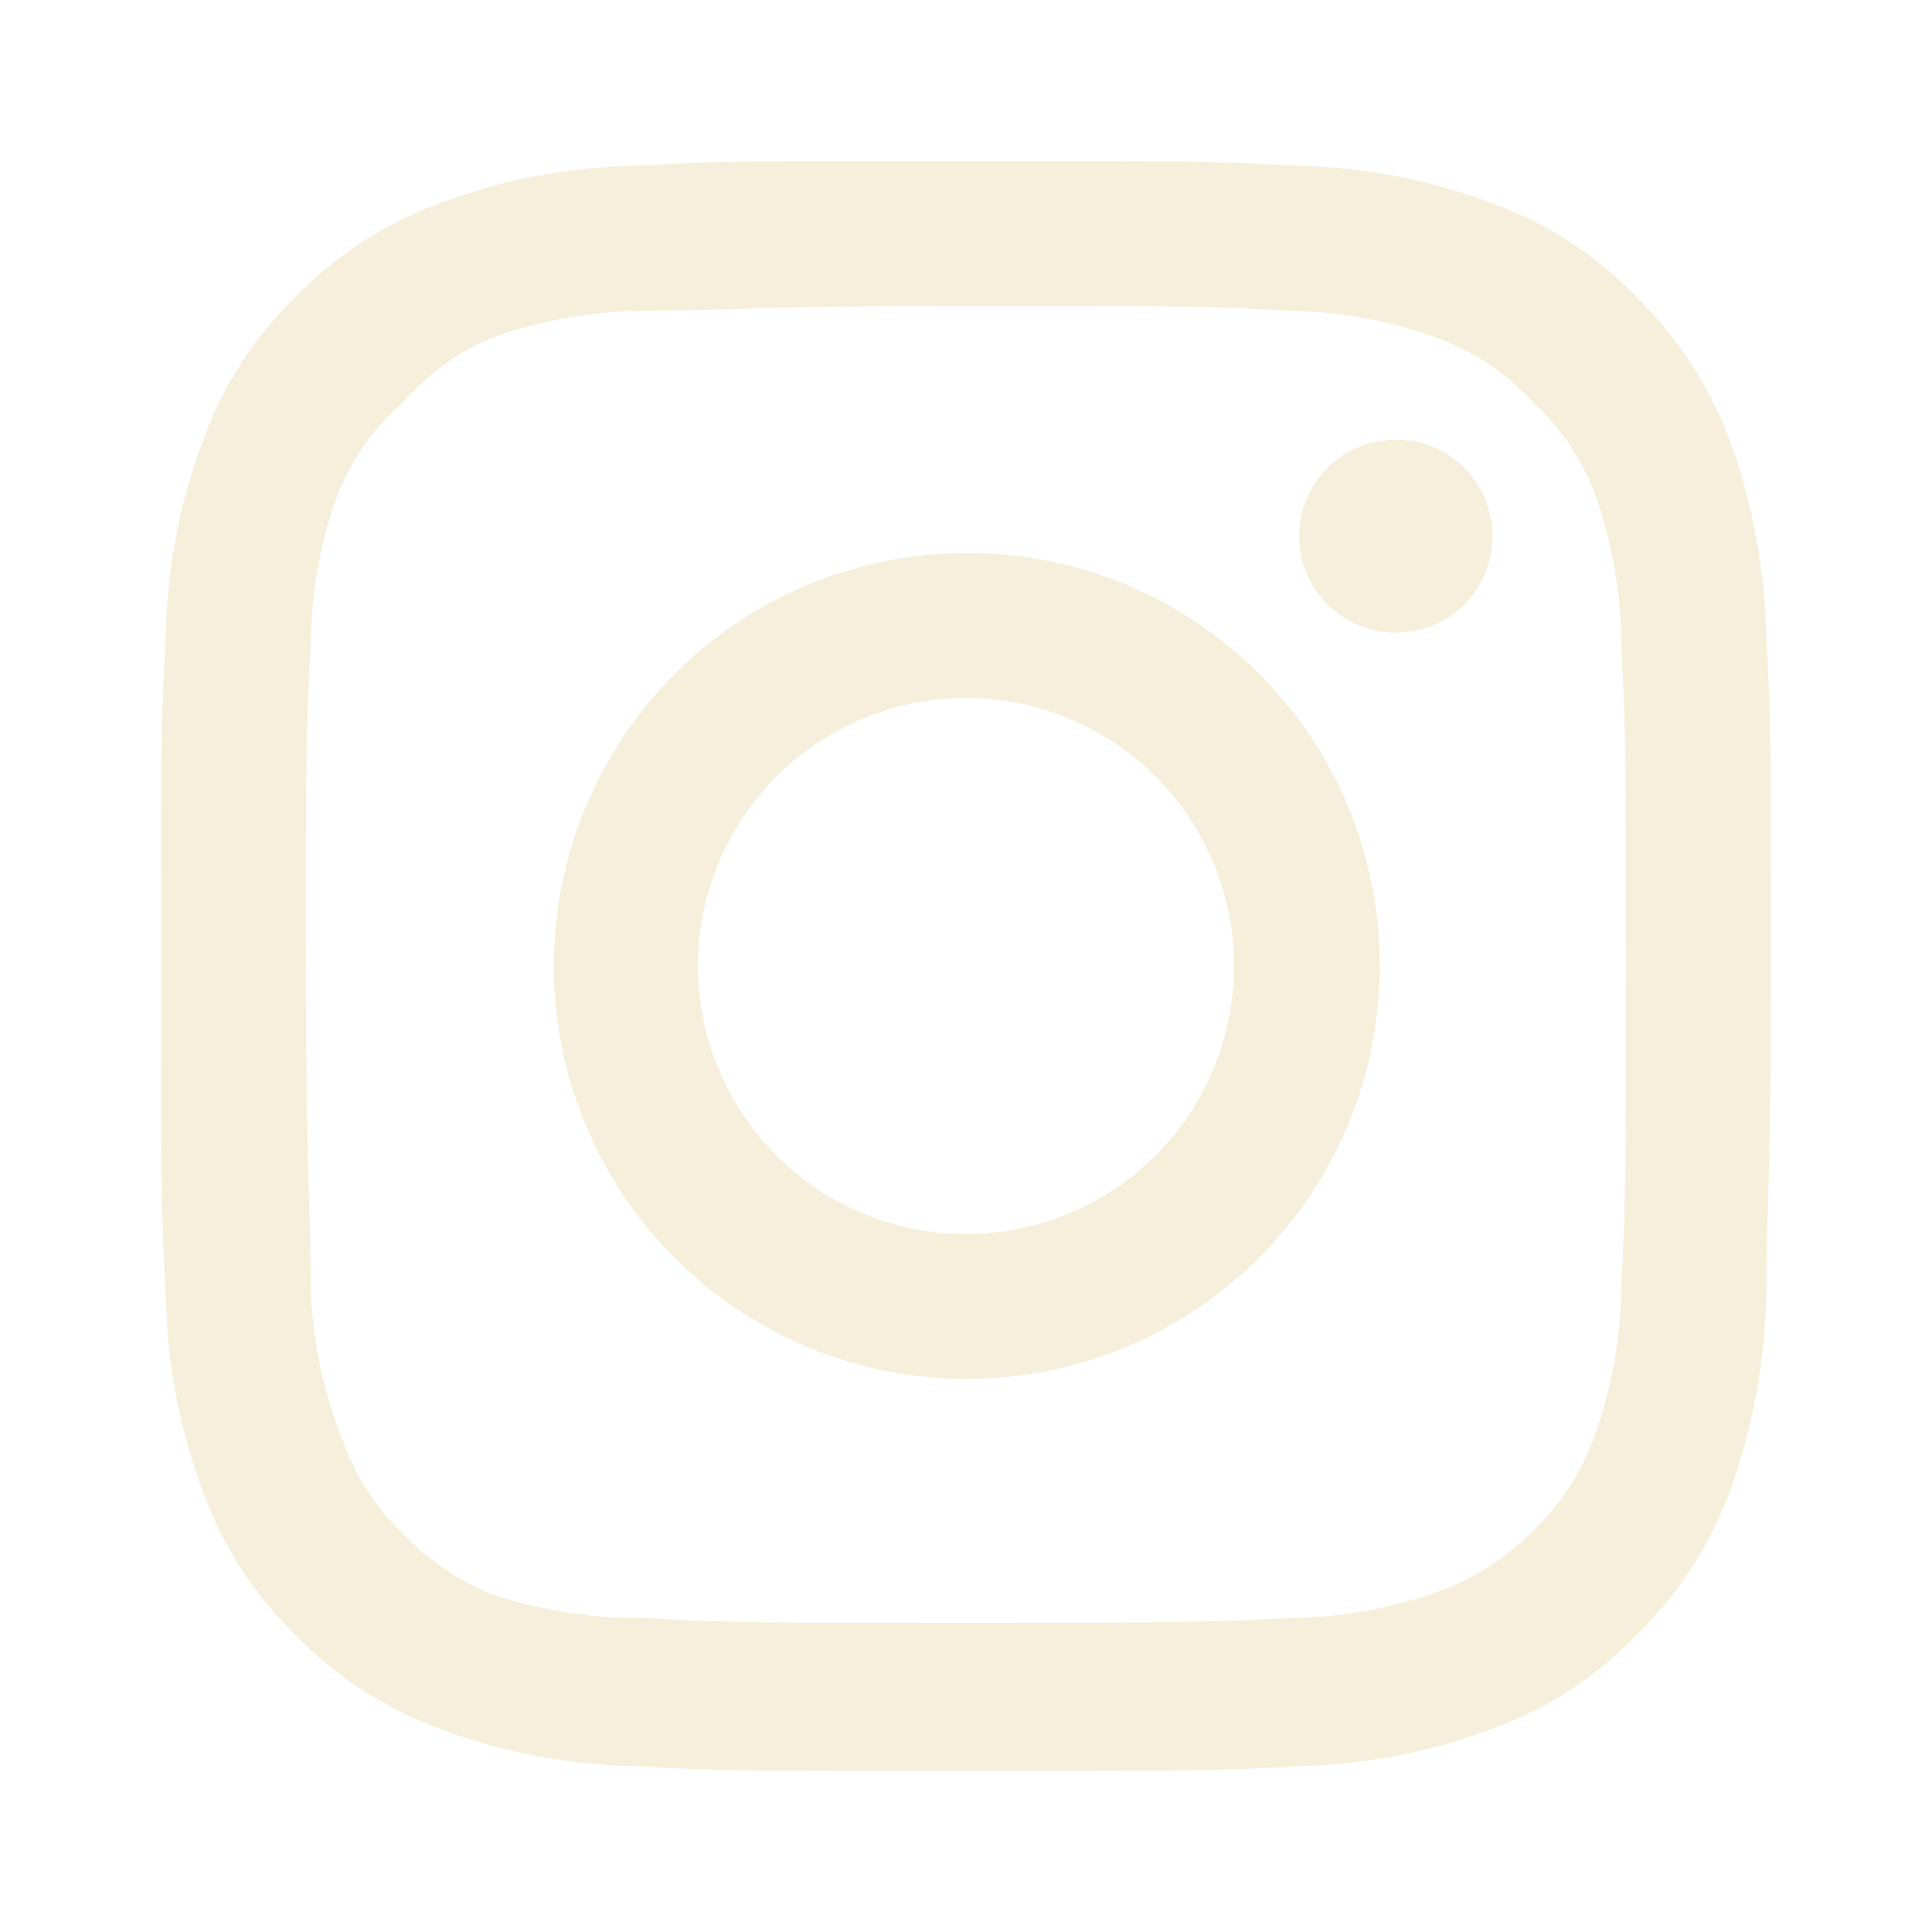
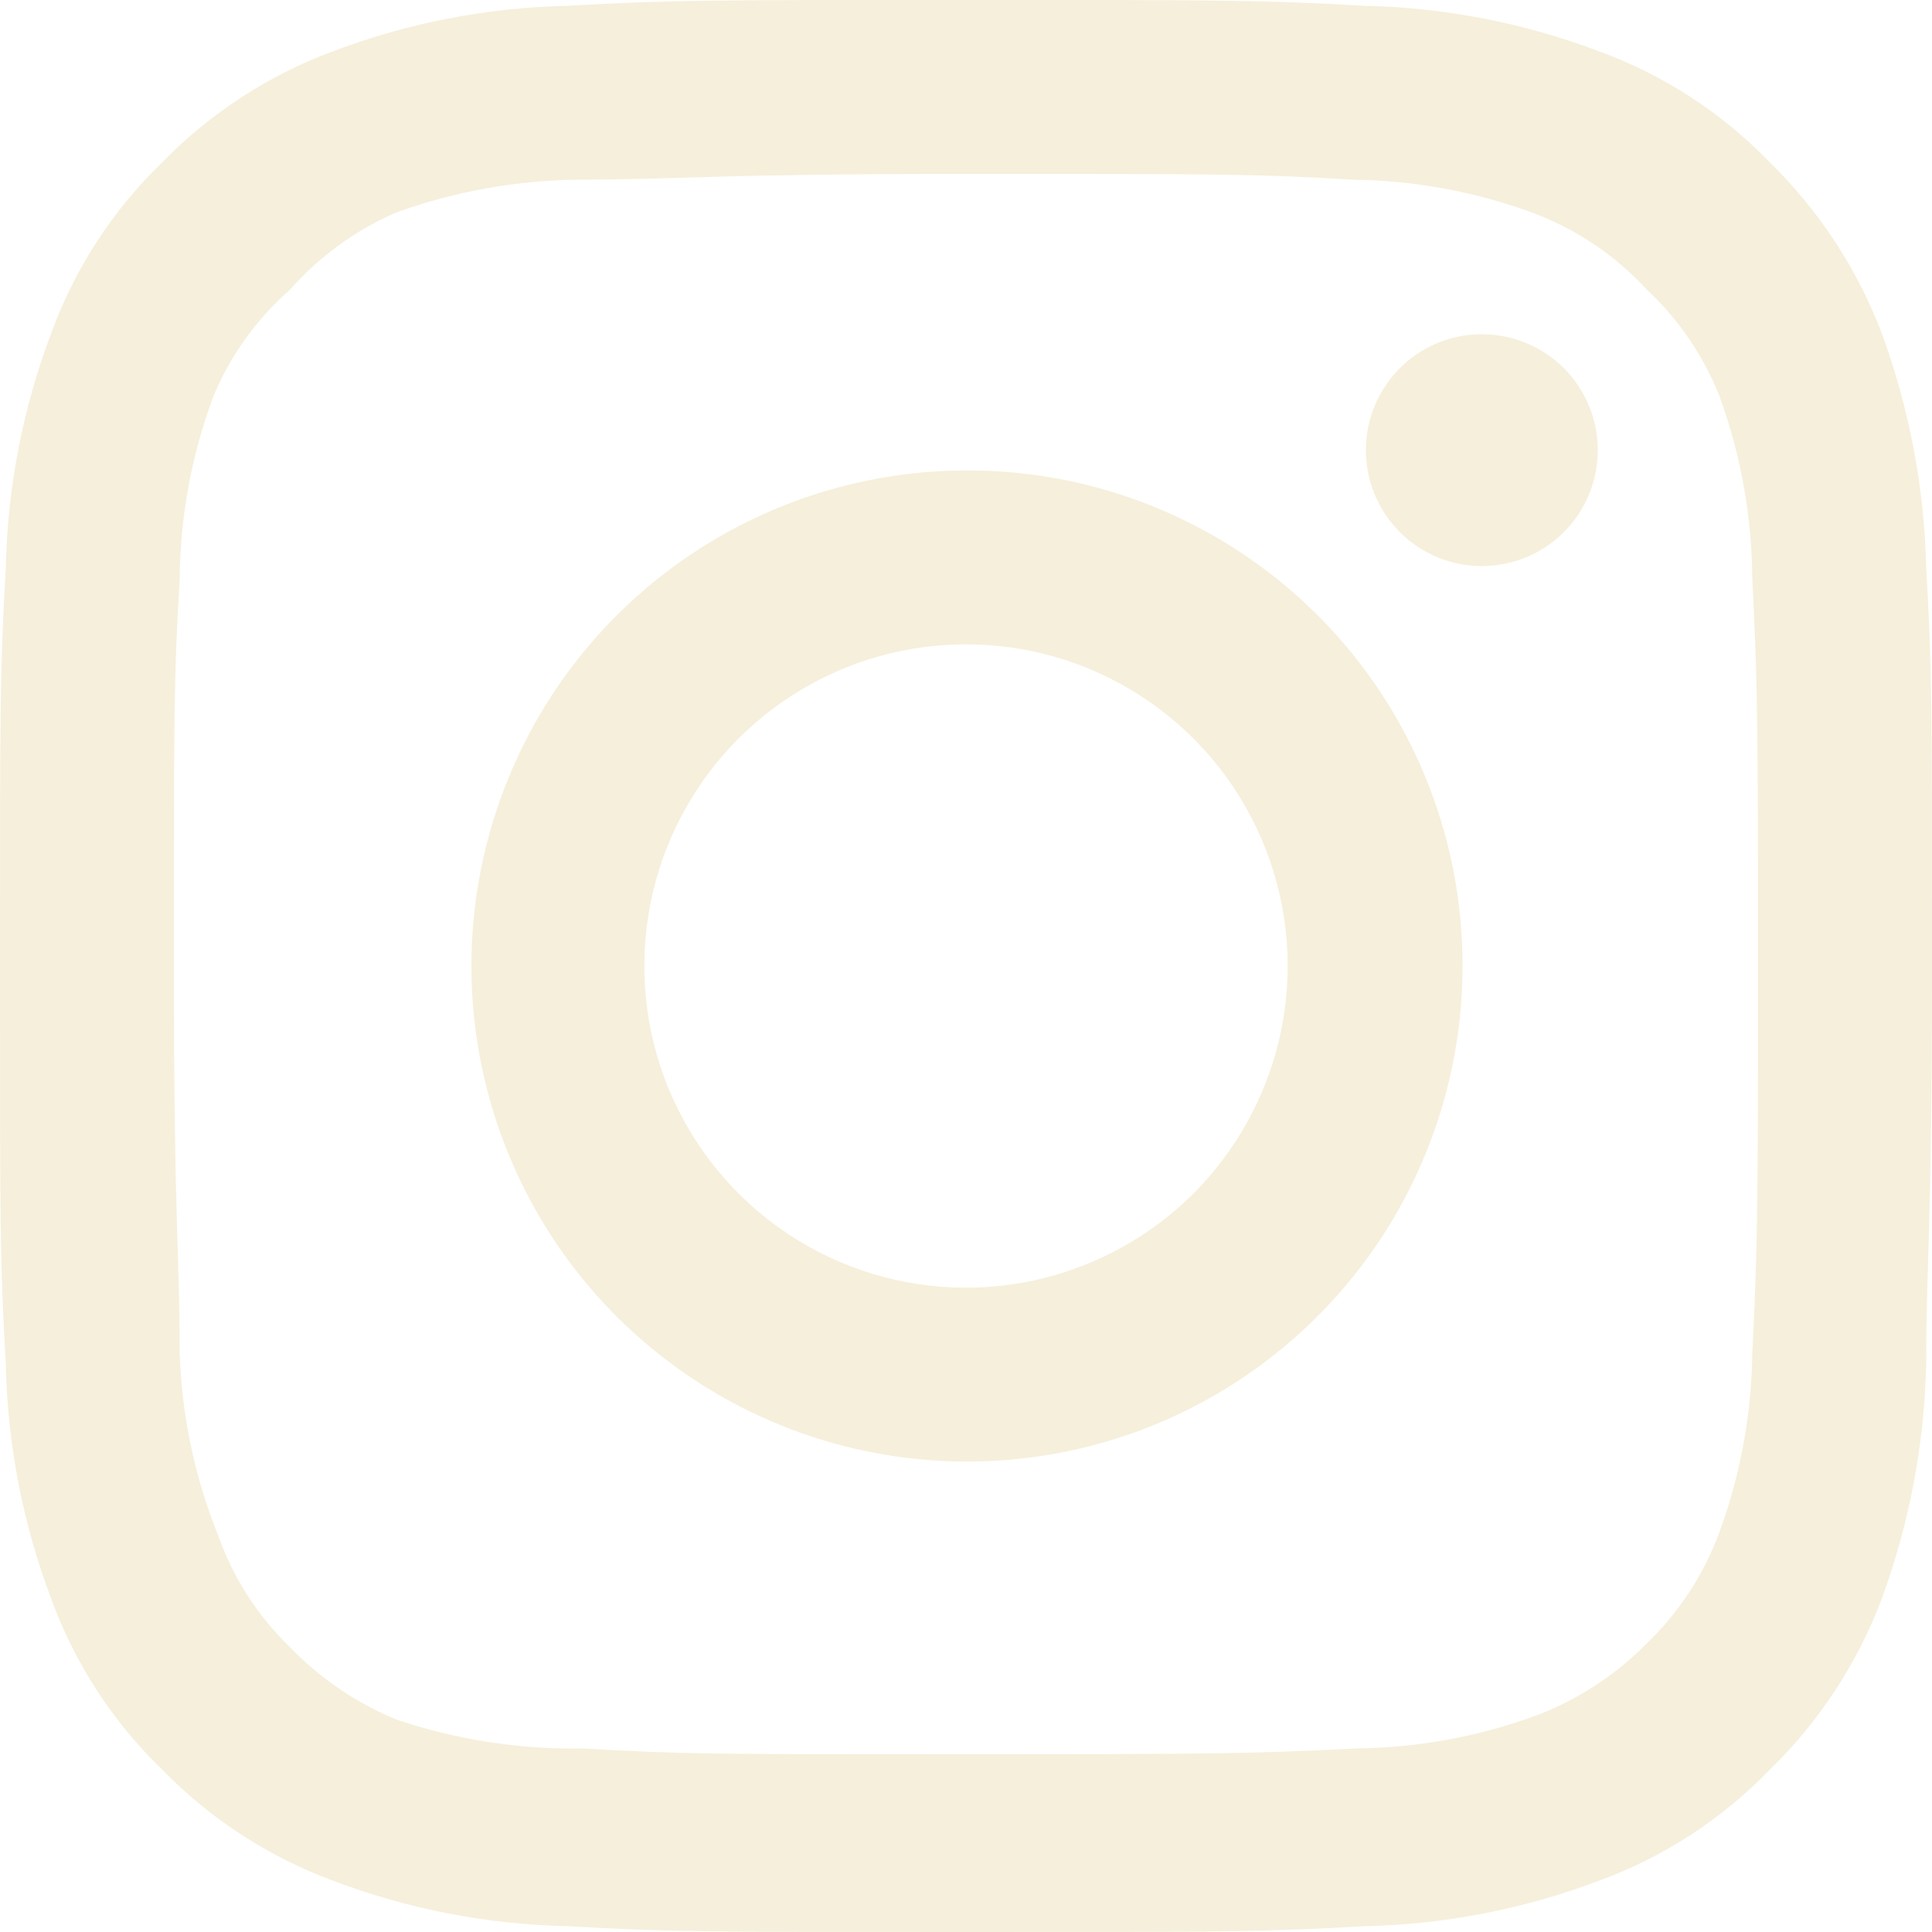
- <svg xmlns="http://www.w3.org/2000/svg" width="24" height="24" viewBox="0 0 24 24" fill="none">
-   <path d="M17.34 5.46C17.103 5.46 16.871 5.53 16.673 5.662C16.476 5.794 16.322 5.982 16.231 6.201C16.14 6.42 16.117 6.661 16.163 6.894C16.209 7.127 16.324 7.341 16.491 7.509C16.659 7.676 16.873 7.791 17.106 7.837C17.339 7.883 17.58 7.859 17.799 7.769C18.018 7.678 18.206 7.524 18.338 7.327C18.47 7.129 18.54 6.897 18.54 6.66C18.54 6.342 18.414 6.037 18.189 5.811C17.963 5.586 17.658 5.46 17.34 5.46ZM21.94 7.88C21.921 7.05 21.765 6.229 21.48 5.45C21.226 4.783 20.83 4.179 20.32 3.68C19.825 3.167 19.22 2.774 18.55 2.53C17.773 2.236 16.951 2.077 16.12 2.06C15.06 2 14.72 2 12 2C9.28 2 8.94 2 7.88 2.06C7.049 2.077 6.227 2.236 5.45 2.53C4.782 2.777 4.177 3.17 3.68 3.68C3.167 4.175 2.774 4.78 2.53 5.45C2.236 6.227 2.077 7.049 2.06 7.88C2 8.94 2 9.28 2 12C2 14.72 2 15.06 2.06 16.12C2.077 16.951 2.236 17.773 2.53 18.55C2.774 19.22 3.167 19.825 3.68 20.32C4.177 20.83 4.782 21.223 5.45 21.47C6.227 21.764 7.049 21.923 7.88 21.94C8.94 22 9.28 22 12 22C14.72 22 15.06 22 16.12 21.94C16.951 21.923 17.773 21.764 18.55 21.47C19.22 21.226 19.825 20.833 20.32 20.32C20.832 19.823 21.228 19.218 21.48 18.55C21.765 17.771 21.921 16.95 21.94 16.12C21.94 15.06 22 14.72 22 12C22 9.28 22 8.94 21.94 7.88ZM20.14 16C20.133 16.635 20.018 17.264 19.8 17.86C19.64 18.295 19.384 18.688 19.05 19.01C18.726 19.34 18.333 19.596 17.9 19.76C17.304 19.978 16.675 20.093 16.04 20.1C15.04 20.15 14.67 20.16 12.04 20.16C9.41 20.16 9.04 20.16 8.04 20.1C7.381 20.112 6.725 20.011 6.1 19.8C5.686 19.628 5.311 19.373 5 19.05C4.668 18.729 4.415 18.335 4.26 17.9C4.016 17.295 3.88 16.652 3.86 16C3.86 15 3.8 14.63 3.8 12C3.8 9.37 3.8 9 3.86 8C3.864 7.351 3.983 6.708 4.21 6.1C4.386 5.678 4.656 5.302 5 5C5.304 4.656 5.679 4.383 6.1 4.2C6.71 3.98 7.352 3.865 8 3.86C9 3.86 9.37 3.8 12 3.8C14.63 3.8 15 3.8 16 3.86C16.635 3.867 17.264 3.982 17.86 4.2C18.314 4.369 18.722 4.643 19.05 5C19.378 5.307 19.634 5.683 19.8 6.1C20.022 6.709 20.137 7.352 20.14 8C20.19 9 20.2 9.37 20.2 12C20.2 14.63 20.19 15 20.14 16ZM12 6.87C10.986 6.872 9.995 7.175 9.153 7.739C8.31 8.304 7.654 9.106 7.268 10.044C6.881 10.981 6.781 12.012 6.98 13.007C7.179 14.001 7.668 14.915 8.386 15.631C9.104 16.347 10.018 16.835 11.013 17.032C12.008 17.229 13.039 17.127 13.976 16.738C14.912 16.35 15.713 15.692 16.276 14.849C16.839 14.006 17.14 13.014 17.14 12C17.141 11.325 17.009 10.657 16.751 10.033C16.493 9.409 16.115 8.843 15.637 8.366C15.159 7.889 14.592 7.512 13.968 7.255C13.344 6.998 12.675 6.867 12 6.87ZM12 15.33C11.341 15.33 10.698 15.135 10.15 14.769C9.602 14.403 9.176 13.883 8.923 13.274C8.671 12.666 8.605 11.996 8.734 11.35C8.862 10.704 9.18 10.111 9.645 9.645C10.111 9.18 10.704 8.862 11.35 8.734C11.996 8.605 12.666 8.671 13.274 8.923C13.883 9.176 14.403 9.602 14.769 10.15C15.135 10.698 15.33 11.341 15.33 12C15.33 12.437 15.244 12.87 15.076 13.274C14.909 13.678 14.664 14.045 14.355 14.355C14.045 14.664 13.678 14.909 13.274 15.076C12.87 15.244 12.437 15.33 12 15.33Z" fill="#F5EFDB" />
+ <svg xmlns="http://www.w3.org/2000/svg" width="20" height="20" viewBox="0 0 20 20" fill="none">
+   <path d="M15.34 3.46C15.103 3.46 14.871 3.53 14.673 3.662C14.476 3.794 14.322 3.982 14.231 4.201C14.14 4.42 14.117 4.661 14.163 4.894C14.209 5.127 14.324 5.341 14.492 5.509C14.659 5.676 14.873 5.791 15.106 5.837C15.339 5.883 15.58 5.859 15.799 5.769C16.018 5.678 16.206 5.524 16.338 5.327C16.47 5.129 16.54 4.897 16.54 4.66C16.54 4.342 16.414 4.037 16.189 3.811C15.963 3.586 15.658 3.46 15.34 3.46ZM19.94 5.88C19.921 5.05 19.765 4.229 19.48 3.45C19.226 2.783 18.83 2.179 18.32 1.68C17.825 1.167 17.22 0.774 16.55 0.53C15.773 0.236 14.951 0.077 14.12 0.06C13.06 -5.58794e-08 12.72 0 10 0C7.28 0 6.94 -5.58794e-08 5.88 0.06C5.049 0.077 4.227 0.236 3.45 0.53C2.782 0.777 2.177 1.17 1.68 1.68C1.167 2.175 0.774 2.78 0.53 3.45C0.236 4.227 0.077 5.049 0.06 5.88C-5.58794e-08 6.94 0 7.28 0 10C0 12.72 -5.58794e-08 13.06 0.06 14.12C0.077 14.951 0.236 15.773 0.53 16.55C0.774 17.22 1.167 17.825 1.68 18.32C2.177 18.83 2.782 19.223 3.45 19.47C4.227 19.764 5.049 19.923 5.88 19.94C6.94 20 7.28 20 10 20C12.72 20 13.06 20 14.12 19.94C14.951 19.923 15.773 19.764 16.55 19.47C17.22 19.226 17.825 18.833 18.32 18.32C18.832 17.823 19.228 17.218 19.48 16.55C19.765 15.771 19.921 14.95 19.94 14.12C19.94 13.06 20 12.72 20 10C20 7.28 20 6.94 19.94 5.88ZM18.14 14C18.133 14.635 18.018 15.264 17.8 15.86C17.64 16.295 17.384 16.688 17.05 17.01C16.726 17.34 16.333 17.596 15.9 17.76C15.304 17.978 14.675 18.093 14.04 18.1C13.04 18.15 12.67 18.16 10.04 18.16C7.41 18.16 7.04 18.16 6.04 18.1C5.381 18.112 4.725 18.011 4.1 17.8C3.686 17.628 3.311 17.373 3 17.05C2.668 16.729 2.415 16.335 2.26 15.9C2.016 15.295 1.88 14.652 1.86 14C1.86 13 1.8 12.63 1.8 10C1.8 7.37 1.8 7 1.86 6C1.864 5.351 1.983 4.708 2.21 4.1C2.386 3.678 2.656 3.302 3 3C3.304 2.656 3.679 2.383 4.1 2.2C4.71 1.98 5.352 1.865 6 1.86C7 1.86 7.37 1.8 10 1.8C12.63 1.8 13 1.8 14 1.86C14.635 1.867 15.264 1.982 15.86 2.2C16.314 2.369 16.722 2.643 17.05 3C17.378 3.307 17.634 3.683 17.8 4.1C18.022 4.709 18.137 5.352 18.14 6C18.19 7 18.2 7.37 18.2 10C18.2 12.63 18.19 13 18.14 14ZM10 4.87C8.986 4.872 7.995 5.175 7.153 5.739C6.31 6.304 5.654 7.106 5.268 8.044C4.881 8.981 4.781 10.012 4.98 11.007C5.179 12.001 5.668 12.915 6.386 13.631C7.104 14.347 8.018 14.835 9.013 15.032C10.008 15.229 11.039 15.127 11.976 14.739C12.912 14.35 13.713 13.692 14.276 12.849C14.839 12.006 15.14 11.014 15.14 10C15.141 9.325 15.009 8.657 14.751 8.033C14.493 7.409 14.115 6.843 13.637 6.366C13.159 5.889 12.592 5.512 11.968 5.255C11.344 4.998 10.675 4.867 10 4.87ZM10 13.33C9.341 13.33 8.698 13.135 8.15 12.769C7.602 12.403 7.176 11.883 6.923 11.274C6.671 10.666 6.606 9.996 6.734 9.35C6.862 8.704 7.18 8.111 7.645 7.645C8.111 7.18 8.704 6.862 9.35 6.734C9.996 6.606 10.666 6.671 11.274 6.923C11.883 7.176 12.403 7.602 12.769 8.15C13.135 8.698 13.33 9.341 13.33 10C13.33 10.437 13.244 10.87 13.076 11.274C12.909 11.678 12.664 12.045 12.355 12.355C12.045 12.664 11.678 12.909 11.274 13.076C10.87 13.244 10.437 13.33 10 13.33Z" fill="#F5EFDB" />
</svg>
